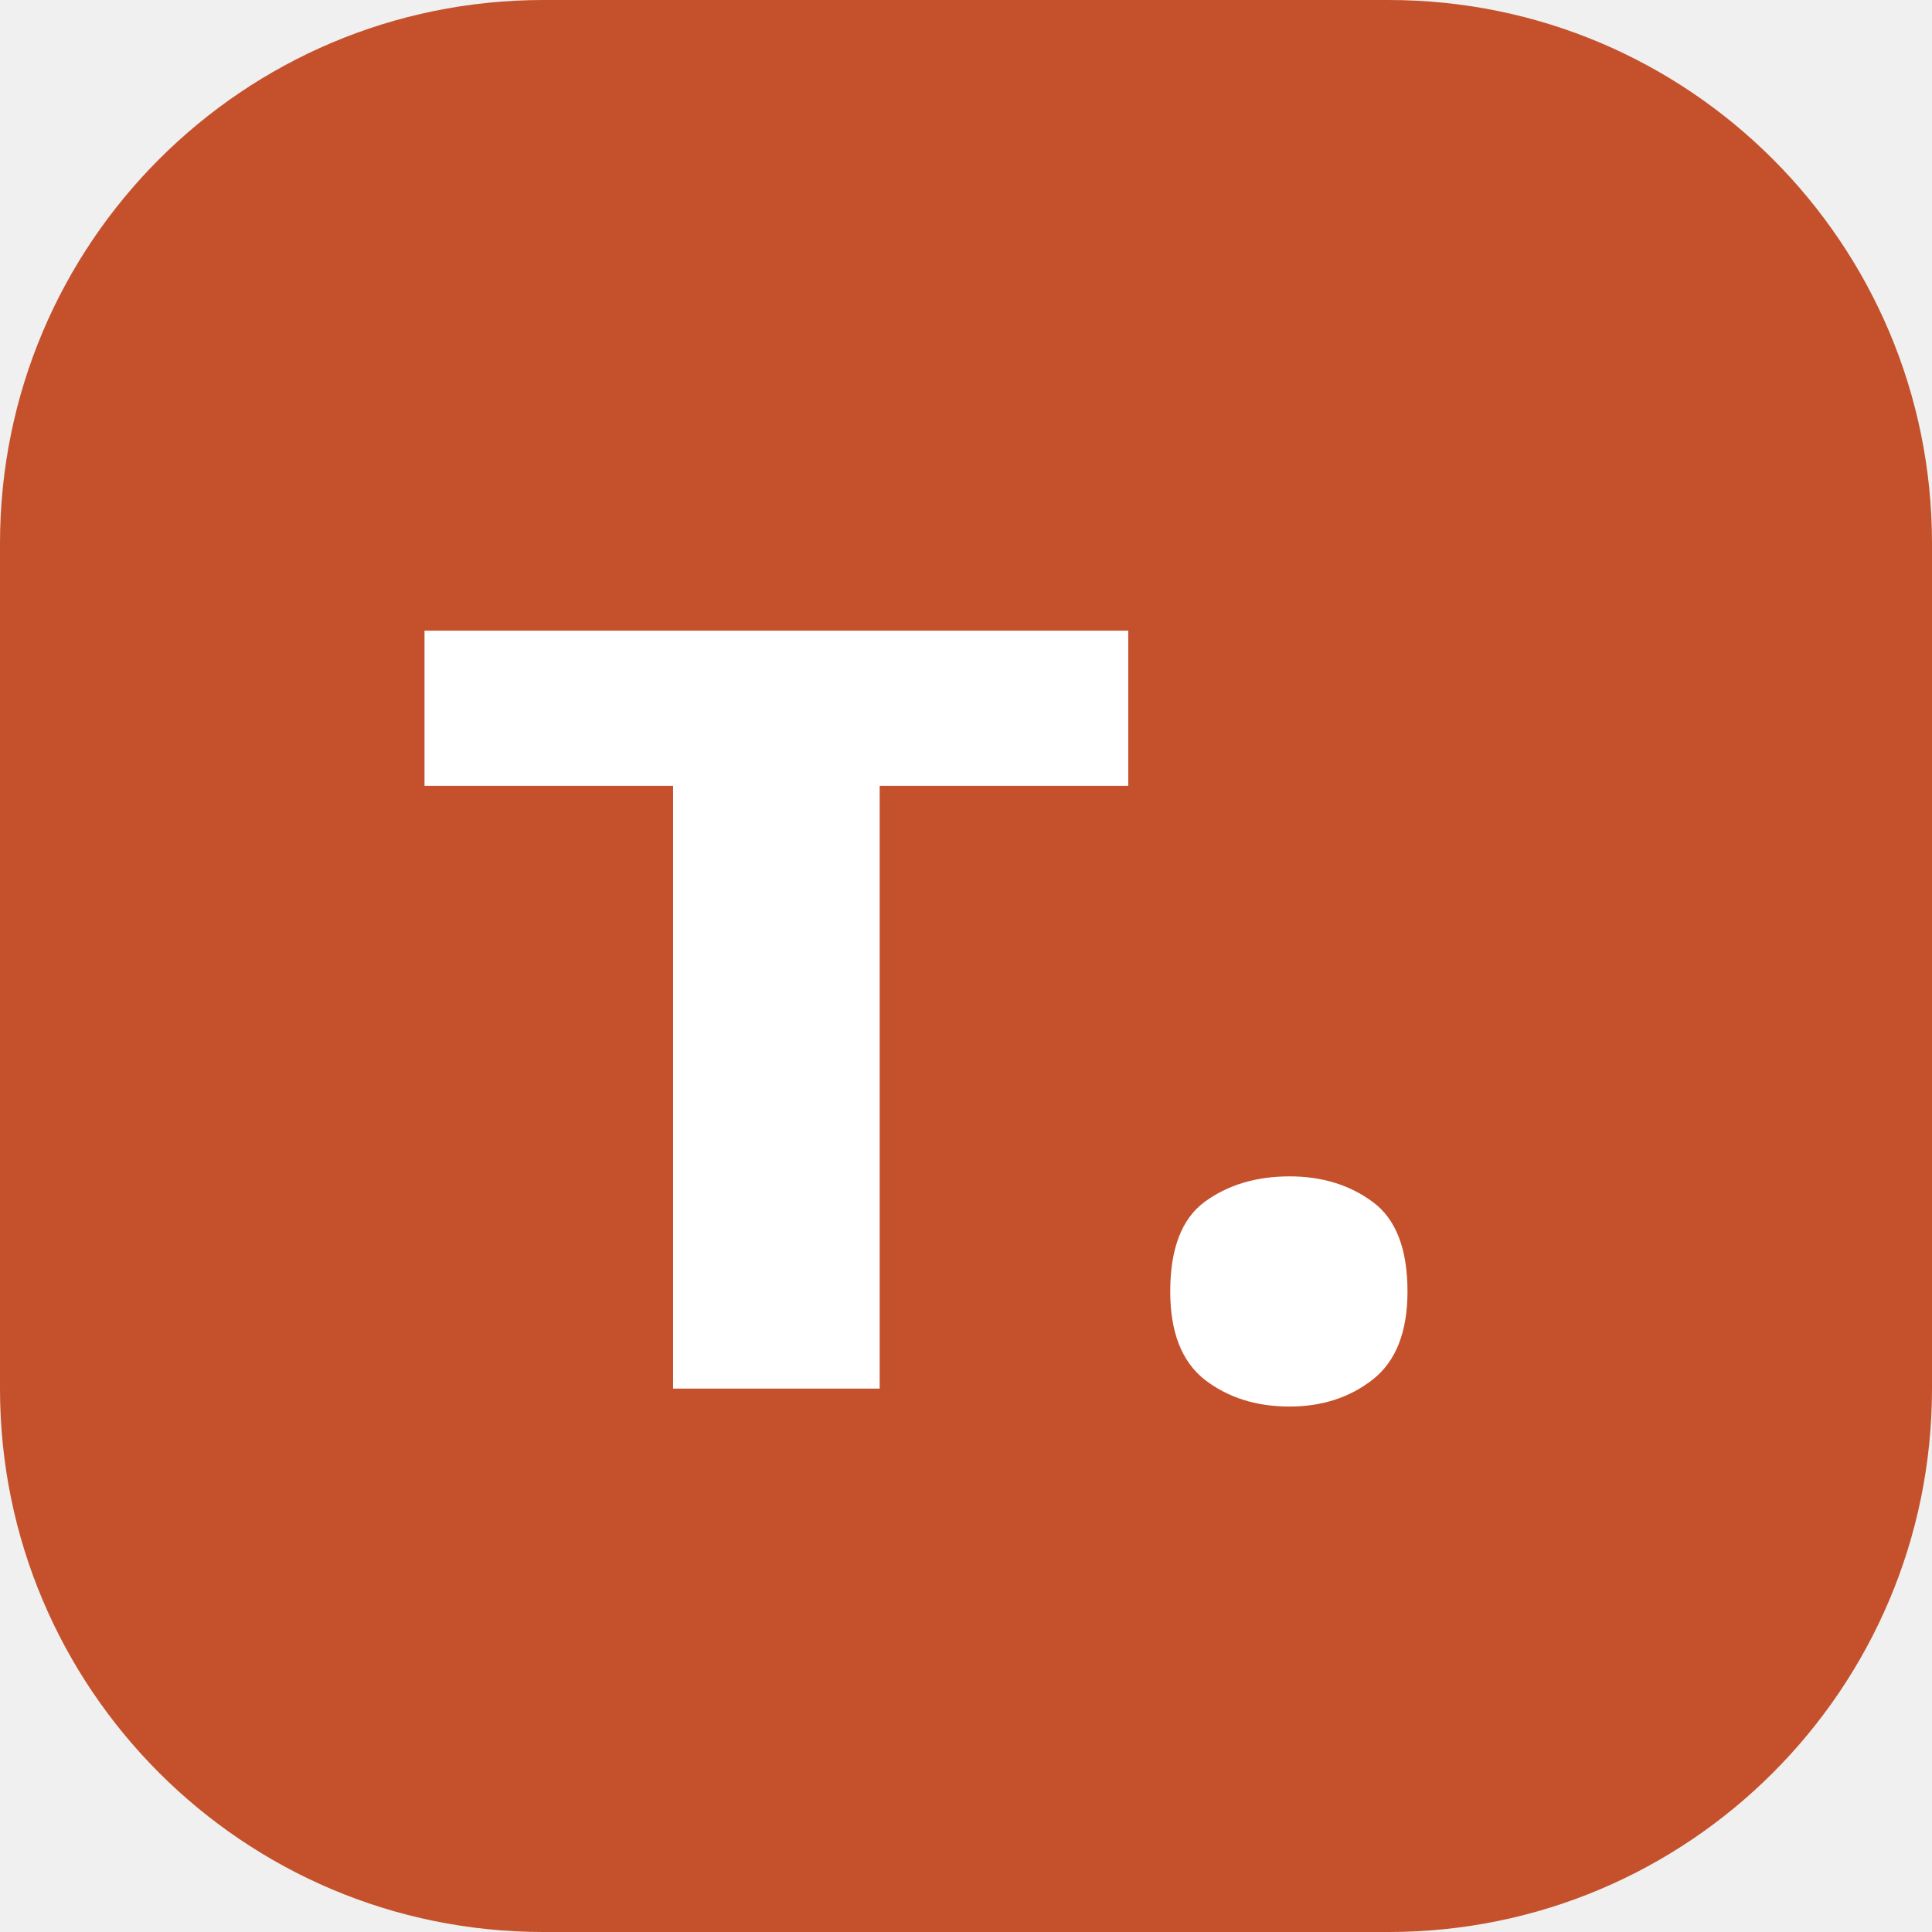
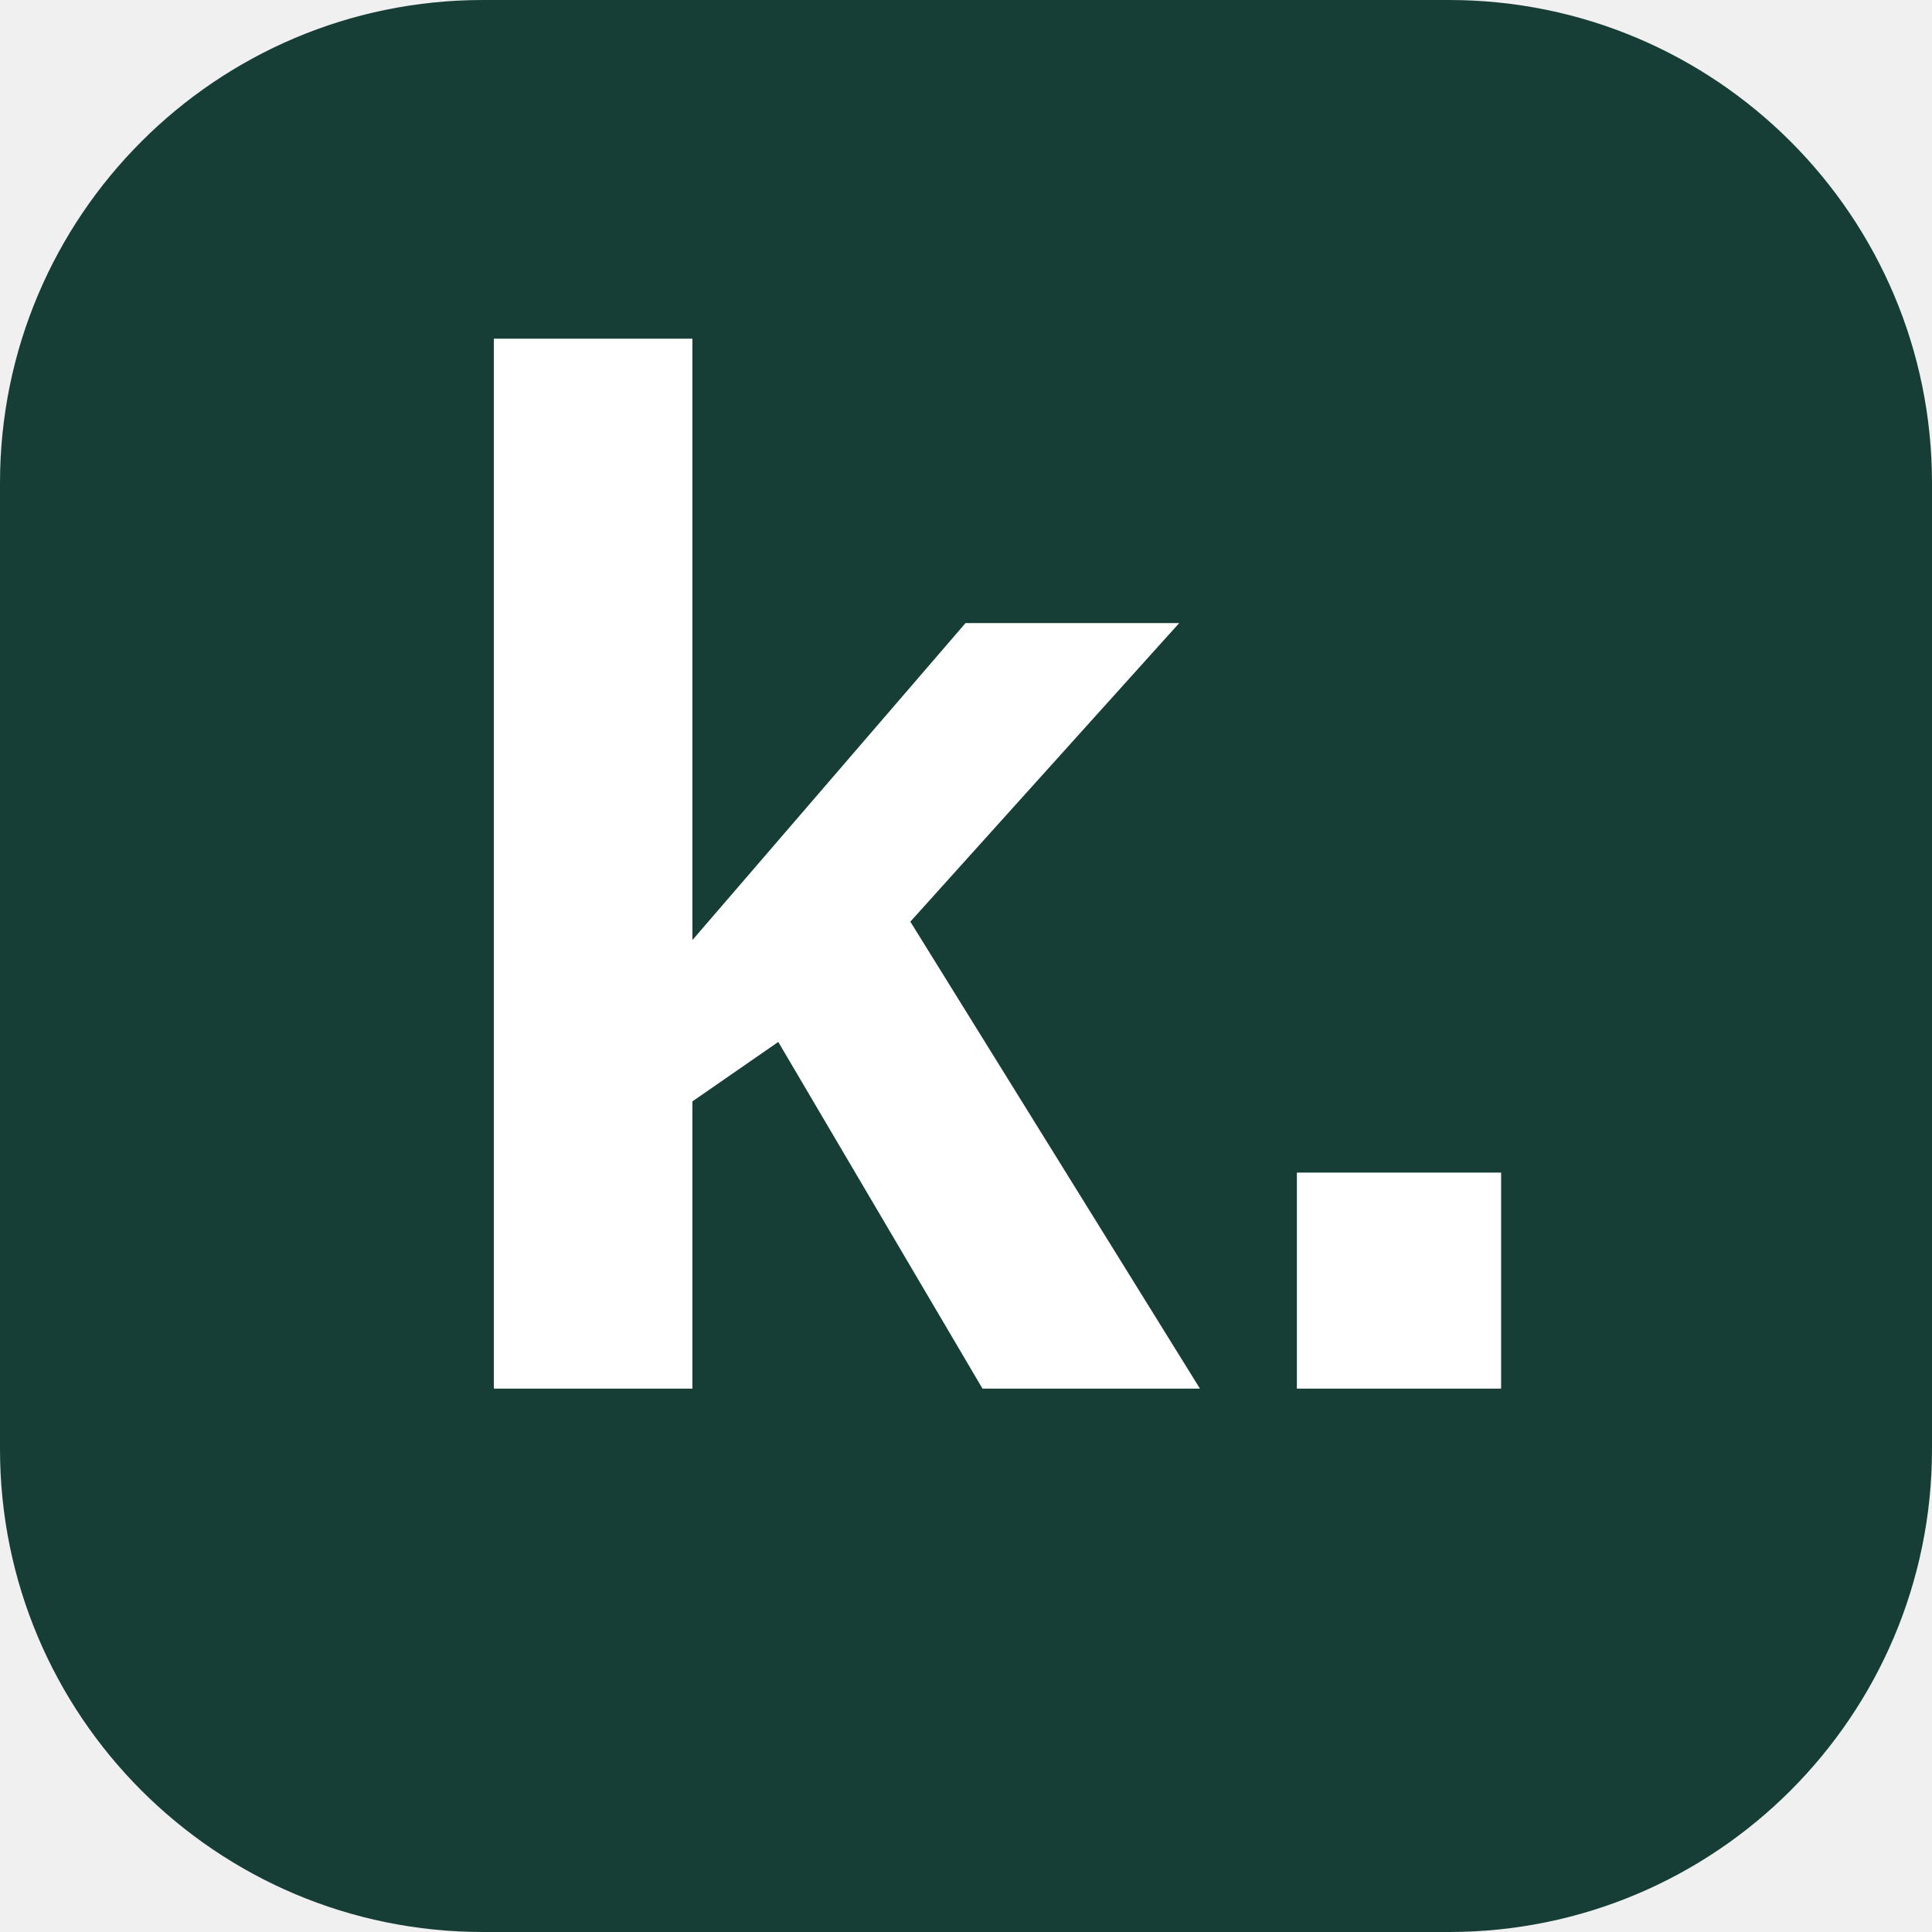
<svg xmlns="http://www.w3.org/2000/svg" viewBox="0 0 64 64">
-   <rect width="64" height="64" rx="18" fill="#c4512c" />
-   <text x="13" y="46" font-family="sans-serif" font-size="46" font-weight="bold" fill="white">т.</text>
+   <rect width="64" height="64" rx="16" fill="#173e36" />
+   <text x="13" y="46" font-size="48" font-family="Arial" font-weight="bold" fill="#fff">k.</text>
</svg>
